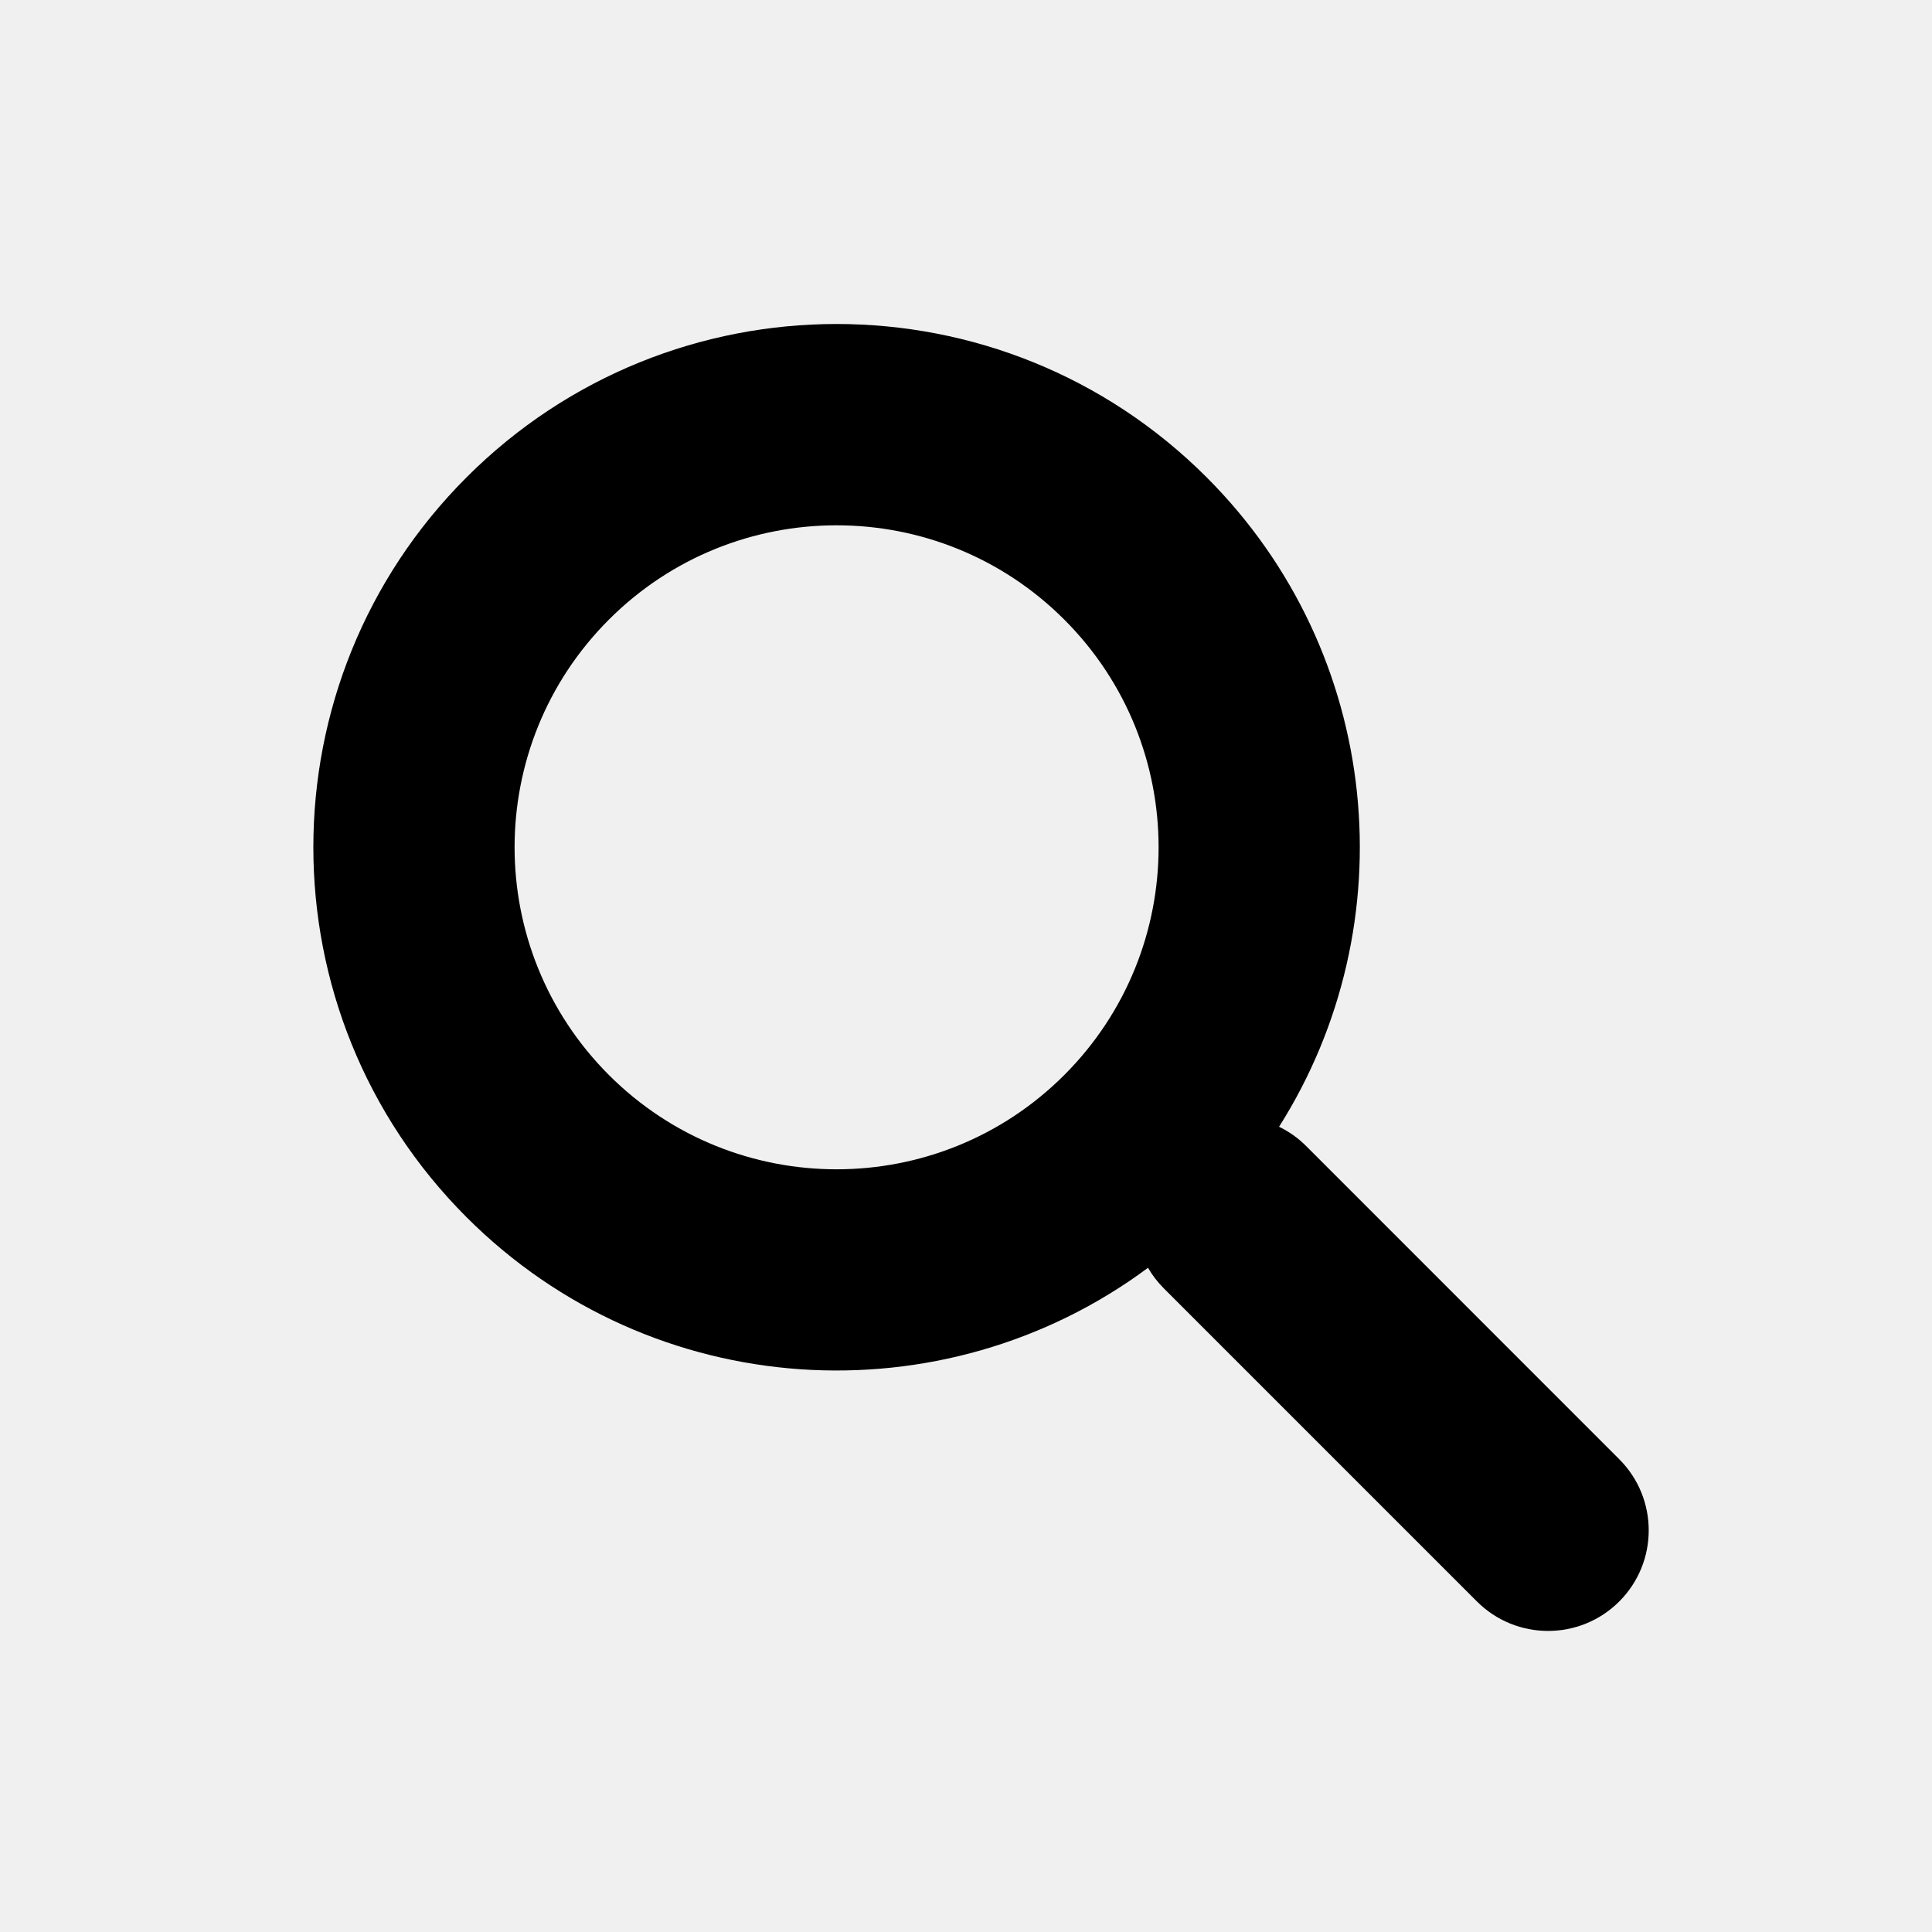
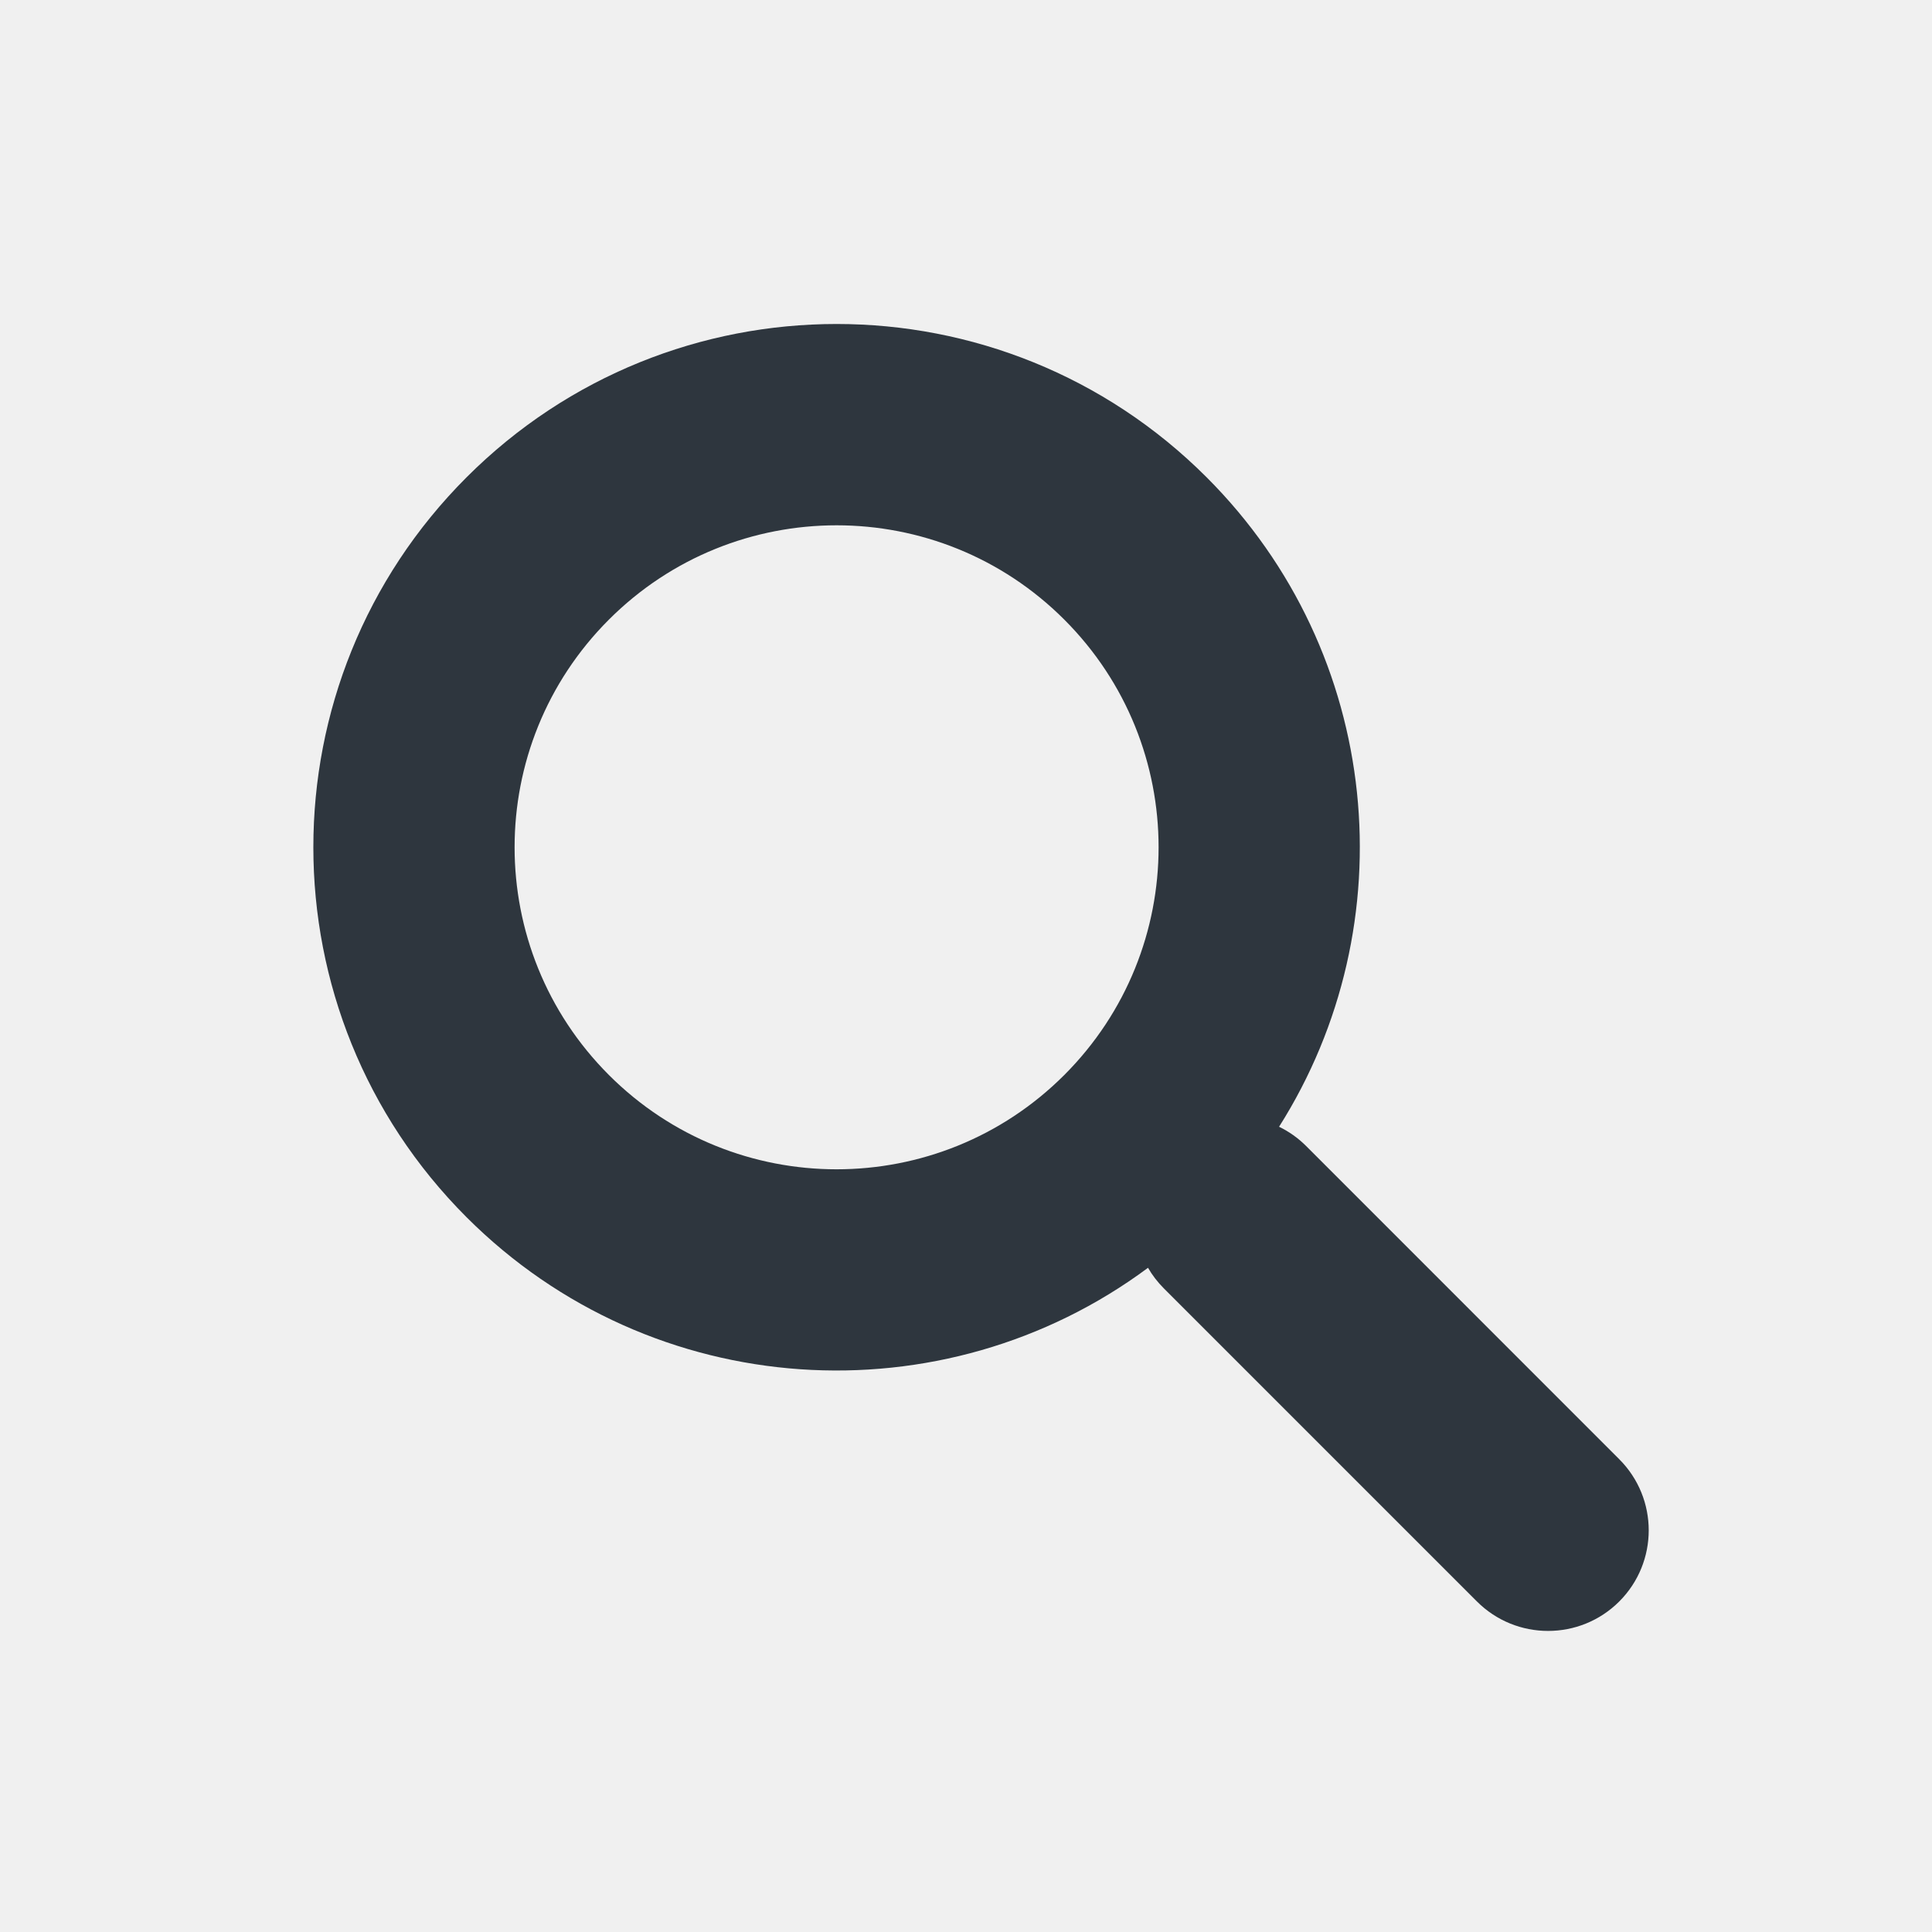
<svg xmlns="http://www.w3.org/2000/svg" width="24" height="24" viewBox="0 0 24 24" fill="none">
  <g clip-path="url(#clip0_618_71398)">
-     <path fill-rule="evenodd" clip-rule="evenodd" d="M13.221 7.697C14.783 9.259 14.783 11.791 13.221 13.354C11.659 14.916 9.126 14.916 7.564 13.354C6.002 11.791 6.002 9.259 7.564 7.697C9.126 6.135 11.659 6.135 13.221 7.697ZM15.889 13.997C17.479 11.485 17.179 8.119 14.989 5.929C12.45 3.39 8.335 3.39 5.796 5.929C3.258 8.467 3.258 12.583 5.796 15.121C8.104 17.429 11.716 17.639 14.261 15.749C14.314 15.841 14.38 15.927 14.458 16.005L18.347 19.894C18.835 20.382 19.627 20.382 20.115 19.894C20.603 19.406 20.603 18.615 20.115 18.127L16.226 14.237C16.125 14.136 16.011 14.056 15.889 13.997Z" fill="black" />
+     <path fill-rule="evenodd" clip-rule="evenodd" d="M13.221 7.697C14.783 9.259 14.783 11.791 13.221 13.354C11.659 14.916 9.126 14.916 7.564 13.354C6.002 11.791 6.002 9.259 7.564 7.697C9.126 6.135 11.659 6.135 13.221 7.697ZM15.889 13.997C17.479 11.485 17.179 8.119 14.989 5.929C12.45 3.39 8.335 3.39 5.796 5.929C3.258 8.467 3.258 12.583 5.796 15.121C8.104 17.429 11.716 17.639 14.261 15.749C14.314 15.841 14.38 15.927 14.458 16.005L18.347 19.894C18.835 20.382 19.627 20.382 20.115 19.894C20.603 19.406 20.603 18.615 20.115 18.127L16.226 14.237C16.125 14.136 16.011 14.056 15.889 13.997Z" fill="#2E363E" />
  </g>
  <defs>
    <clipPath id="clip0_618_71398">
      <rect width="24" height="24" fill="white" />
    </clipPath>
  </defs>
</svg>
